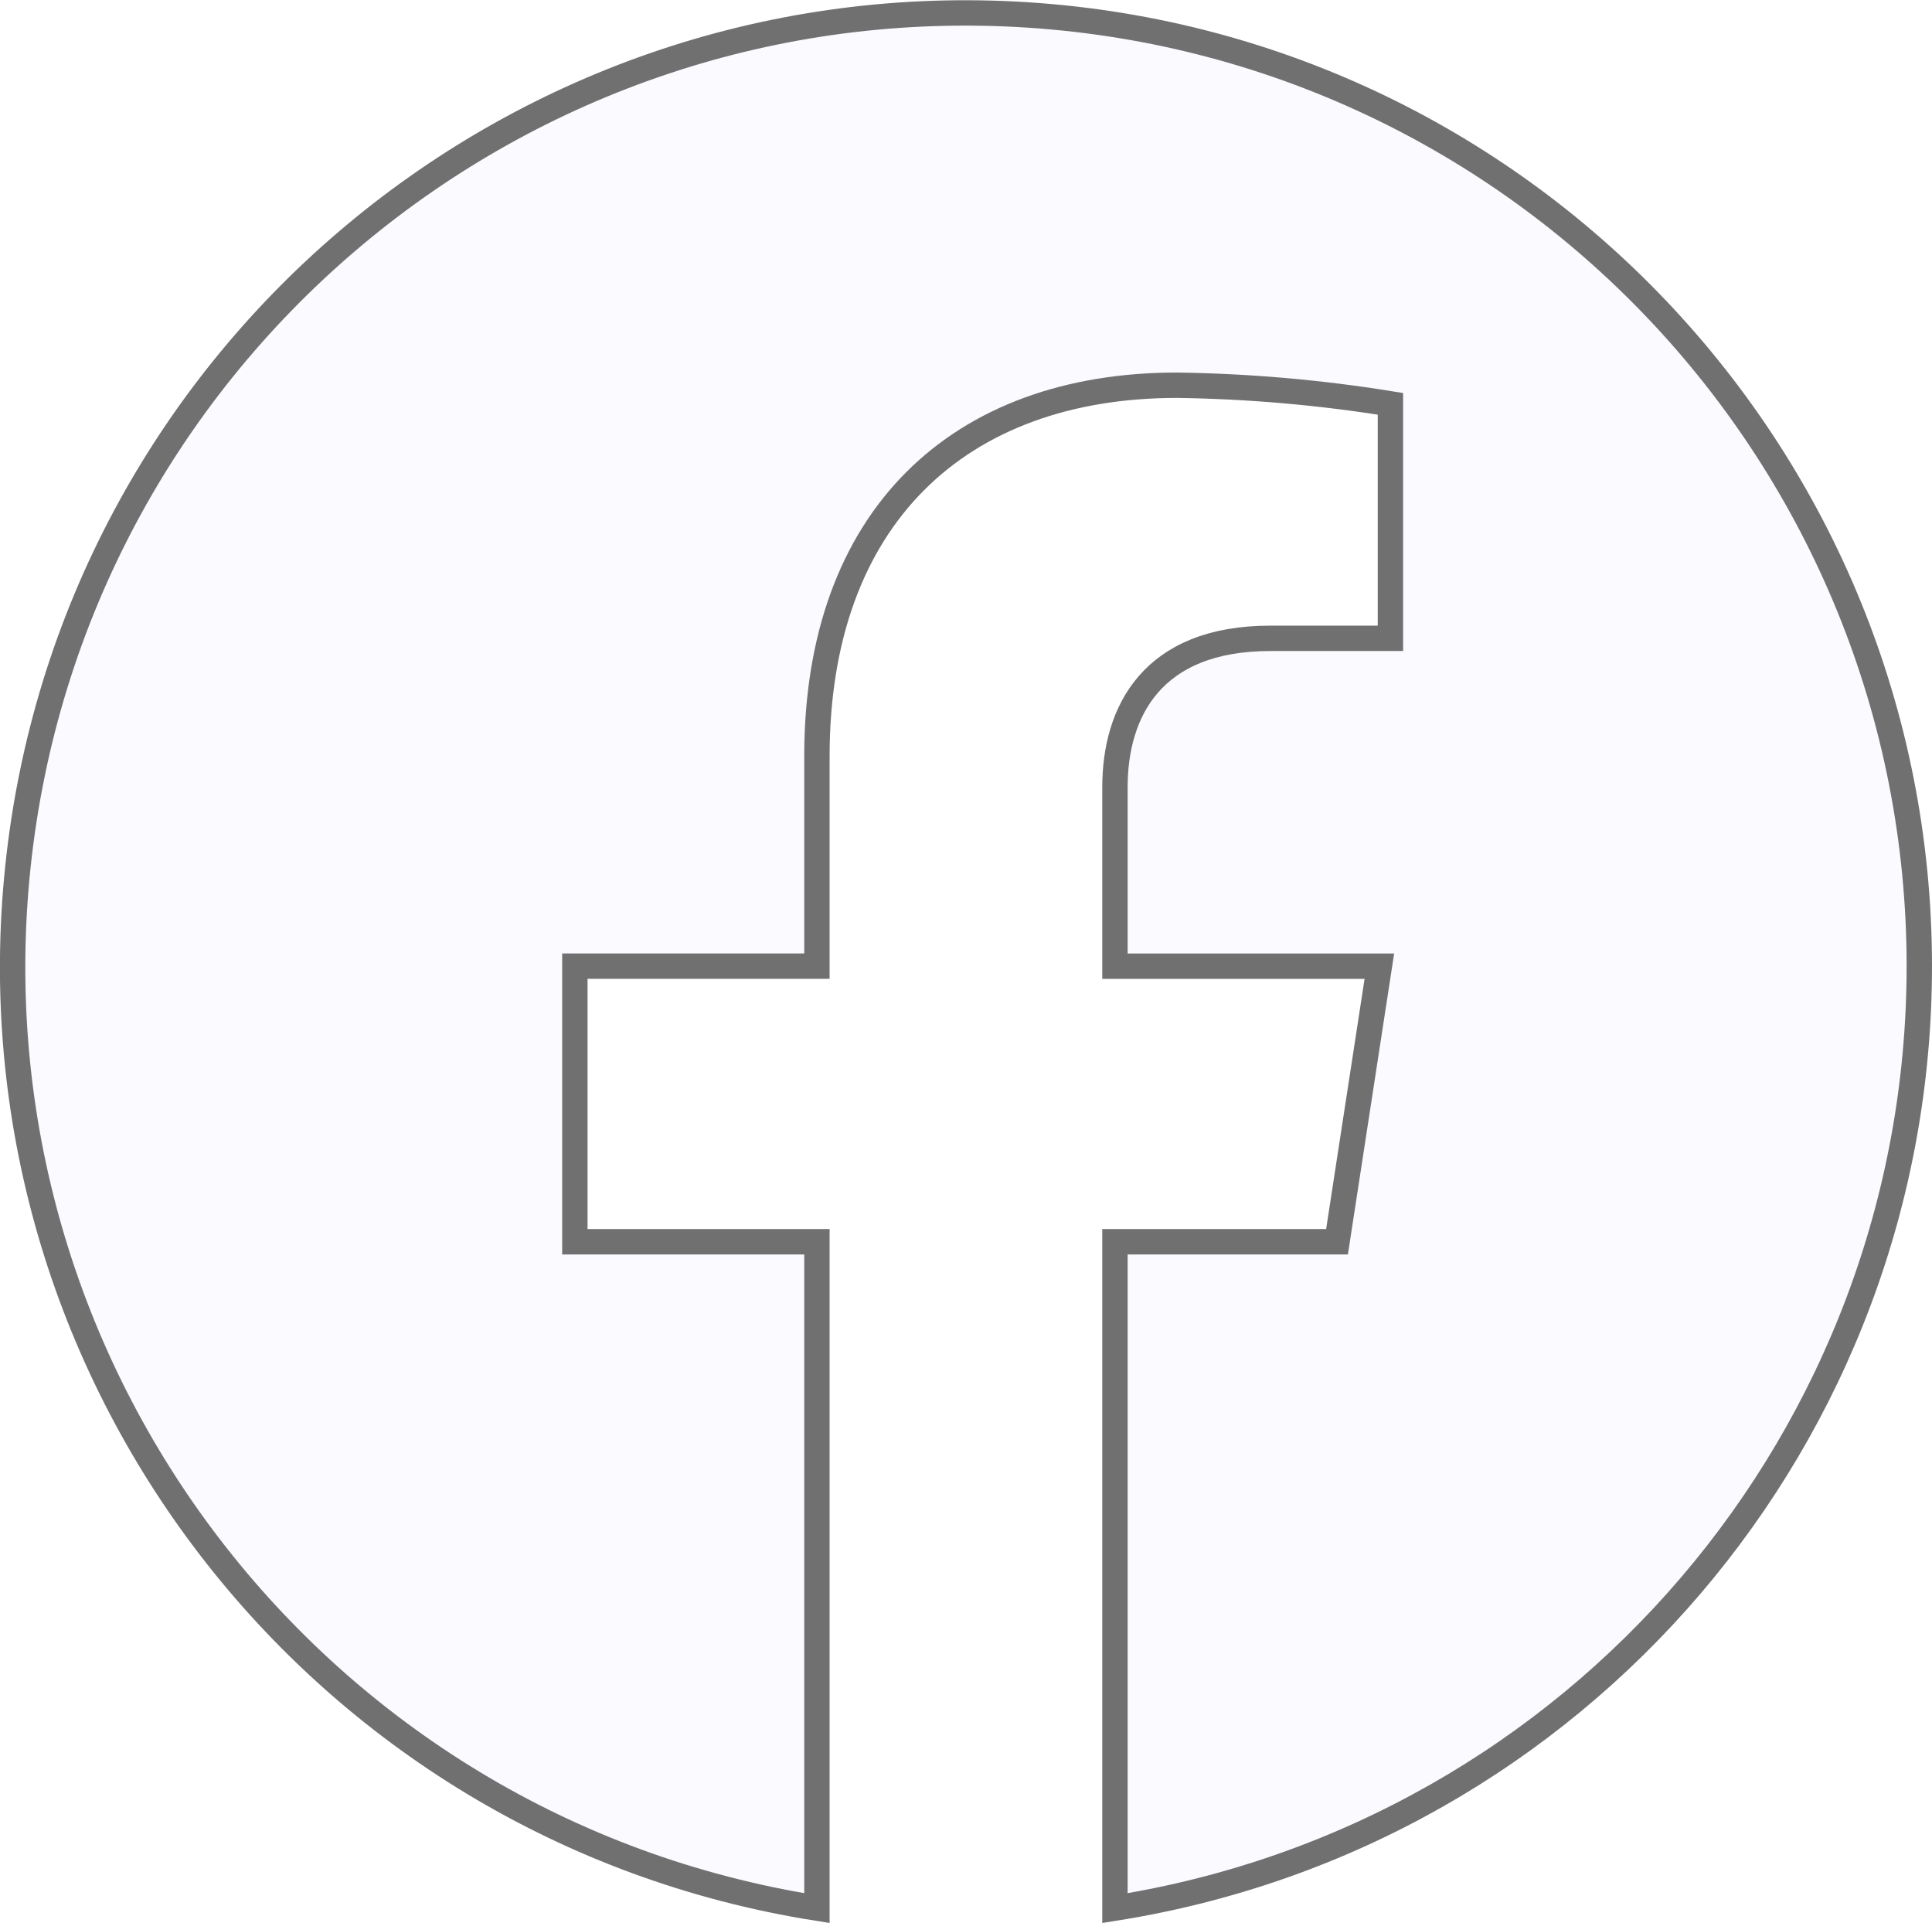
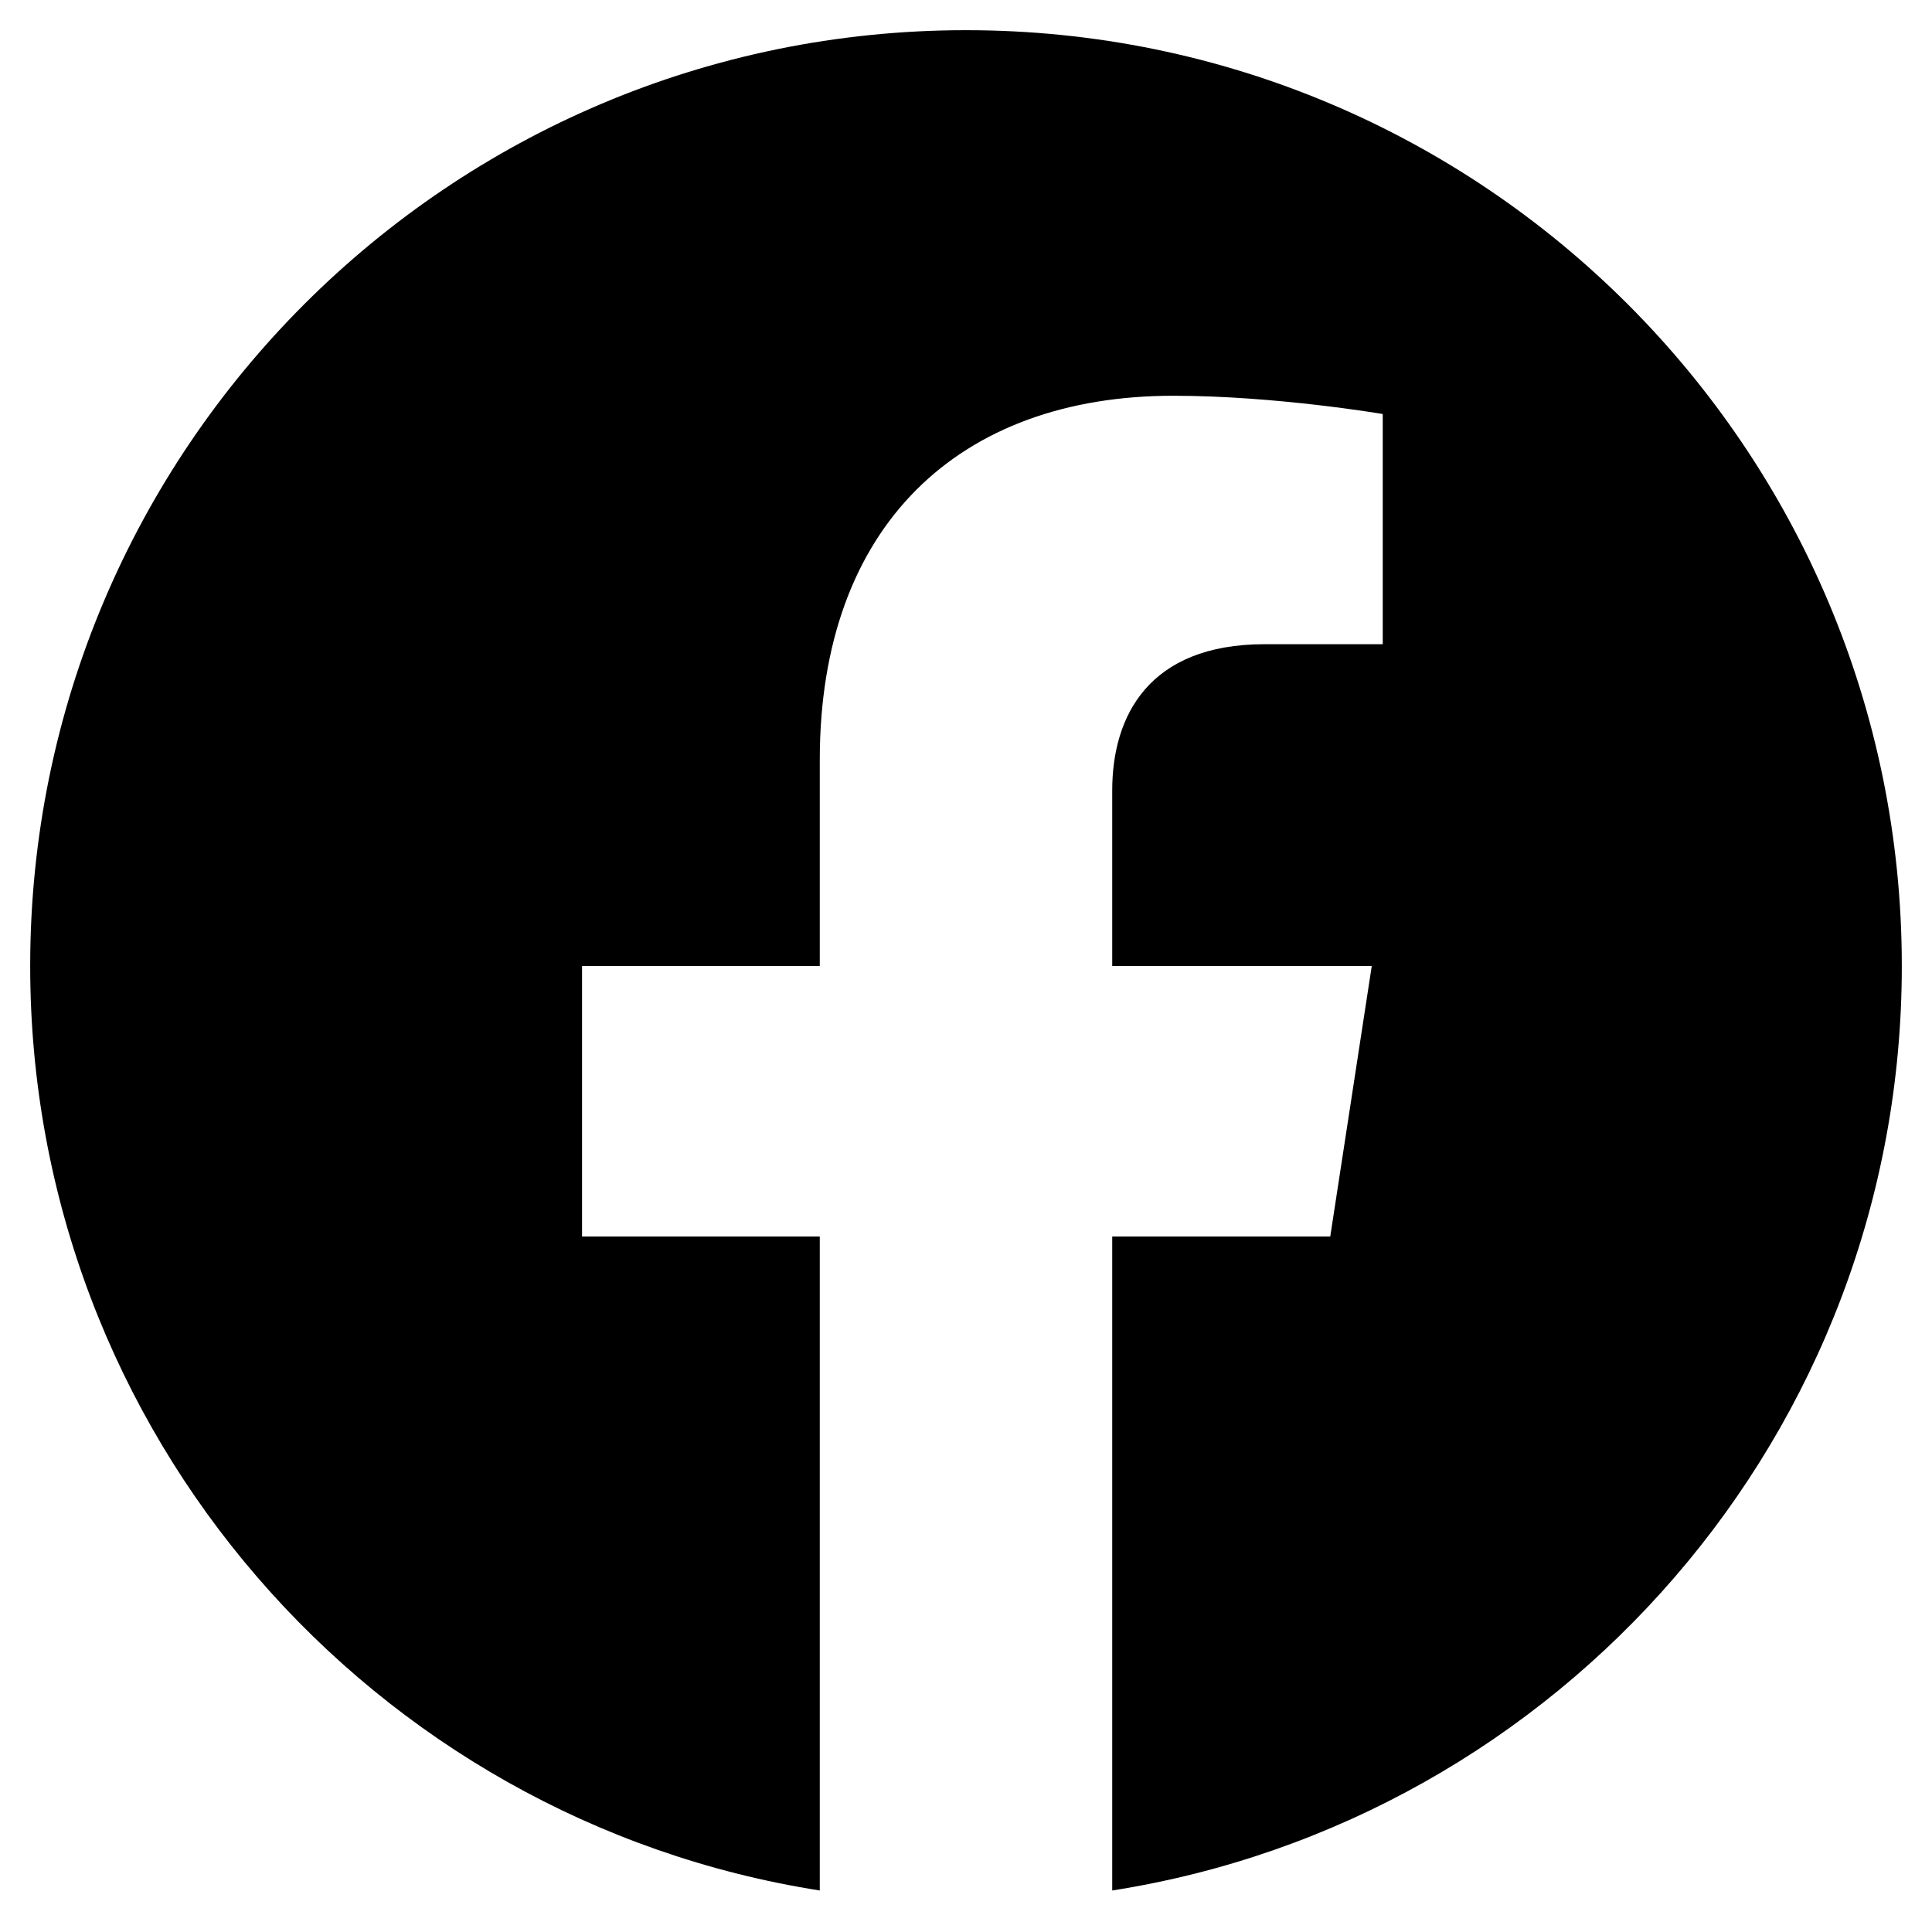
- <svg xmlns="http://www.w3.org/2000/svg" width="76.152" height="75.782" viewBox="0 0 76.152 75.782">
-   <path id="facebook-brands" d="M83.152,45.576A37.576,37.576,0,1,0,39.7,82.7V56.438H30.159V45.576H39.7V37.3c0-9.417,5.606-14.618,14.193-14.618a57.829,57.829,0,0,1,8.412.733v9.242H57.57c-4.667,0-6.123,2.9-6.123,5.868v7.053H61.869L60.2,56.438H51.447V82.7A37.59,37.59,0,0,0,83.152,45.576Z" transform="translate(-7.5 -7.5)" fill="#fafaff" stroke="#707070" stroke-width="1" />
+ <svg xmlns="http://www.w3.org/2000/svg" viewBox="0 0 512 512">
+   <path d="M504 256C504 119 393 8 256 8S8 119 8 256c0 123.78 90.69 226.38 209.25 245V327.69h-63V256h63v-54.64c0-62.15 37-96.48 93.67-96.48 27.14 0 55.52 4.84 55.52 4.84v61h-31.28c-30.8 0-40.41 19.12-40.41 38.73V256h68.78l-11 71.69h-57.78V501C413.31 482.38 504 379.78 504 256z" />
</svg>
